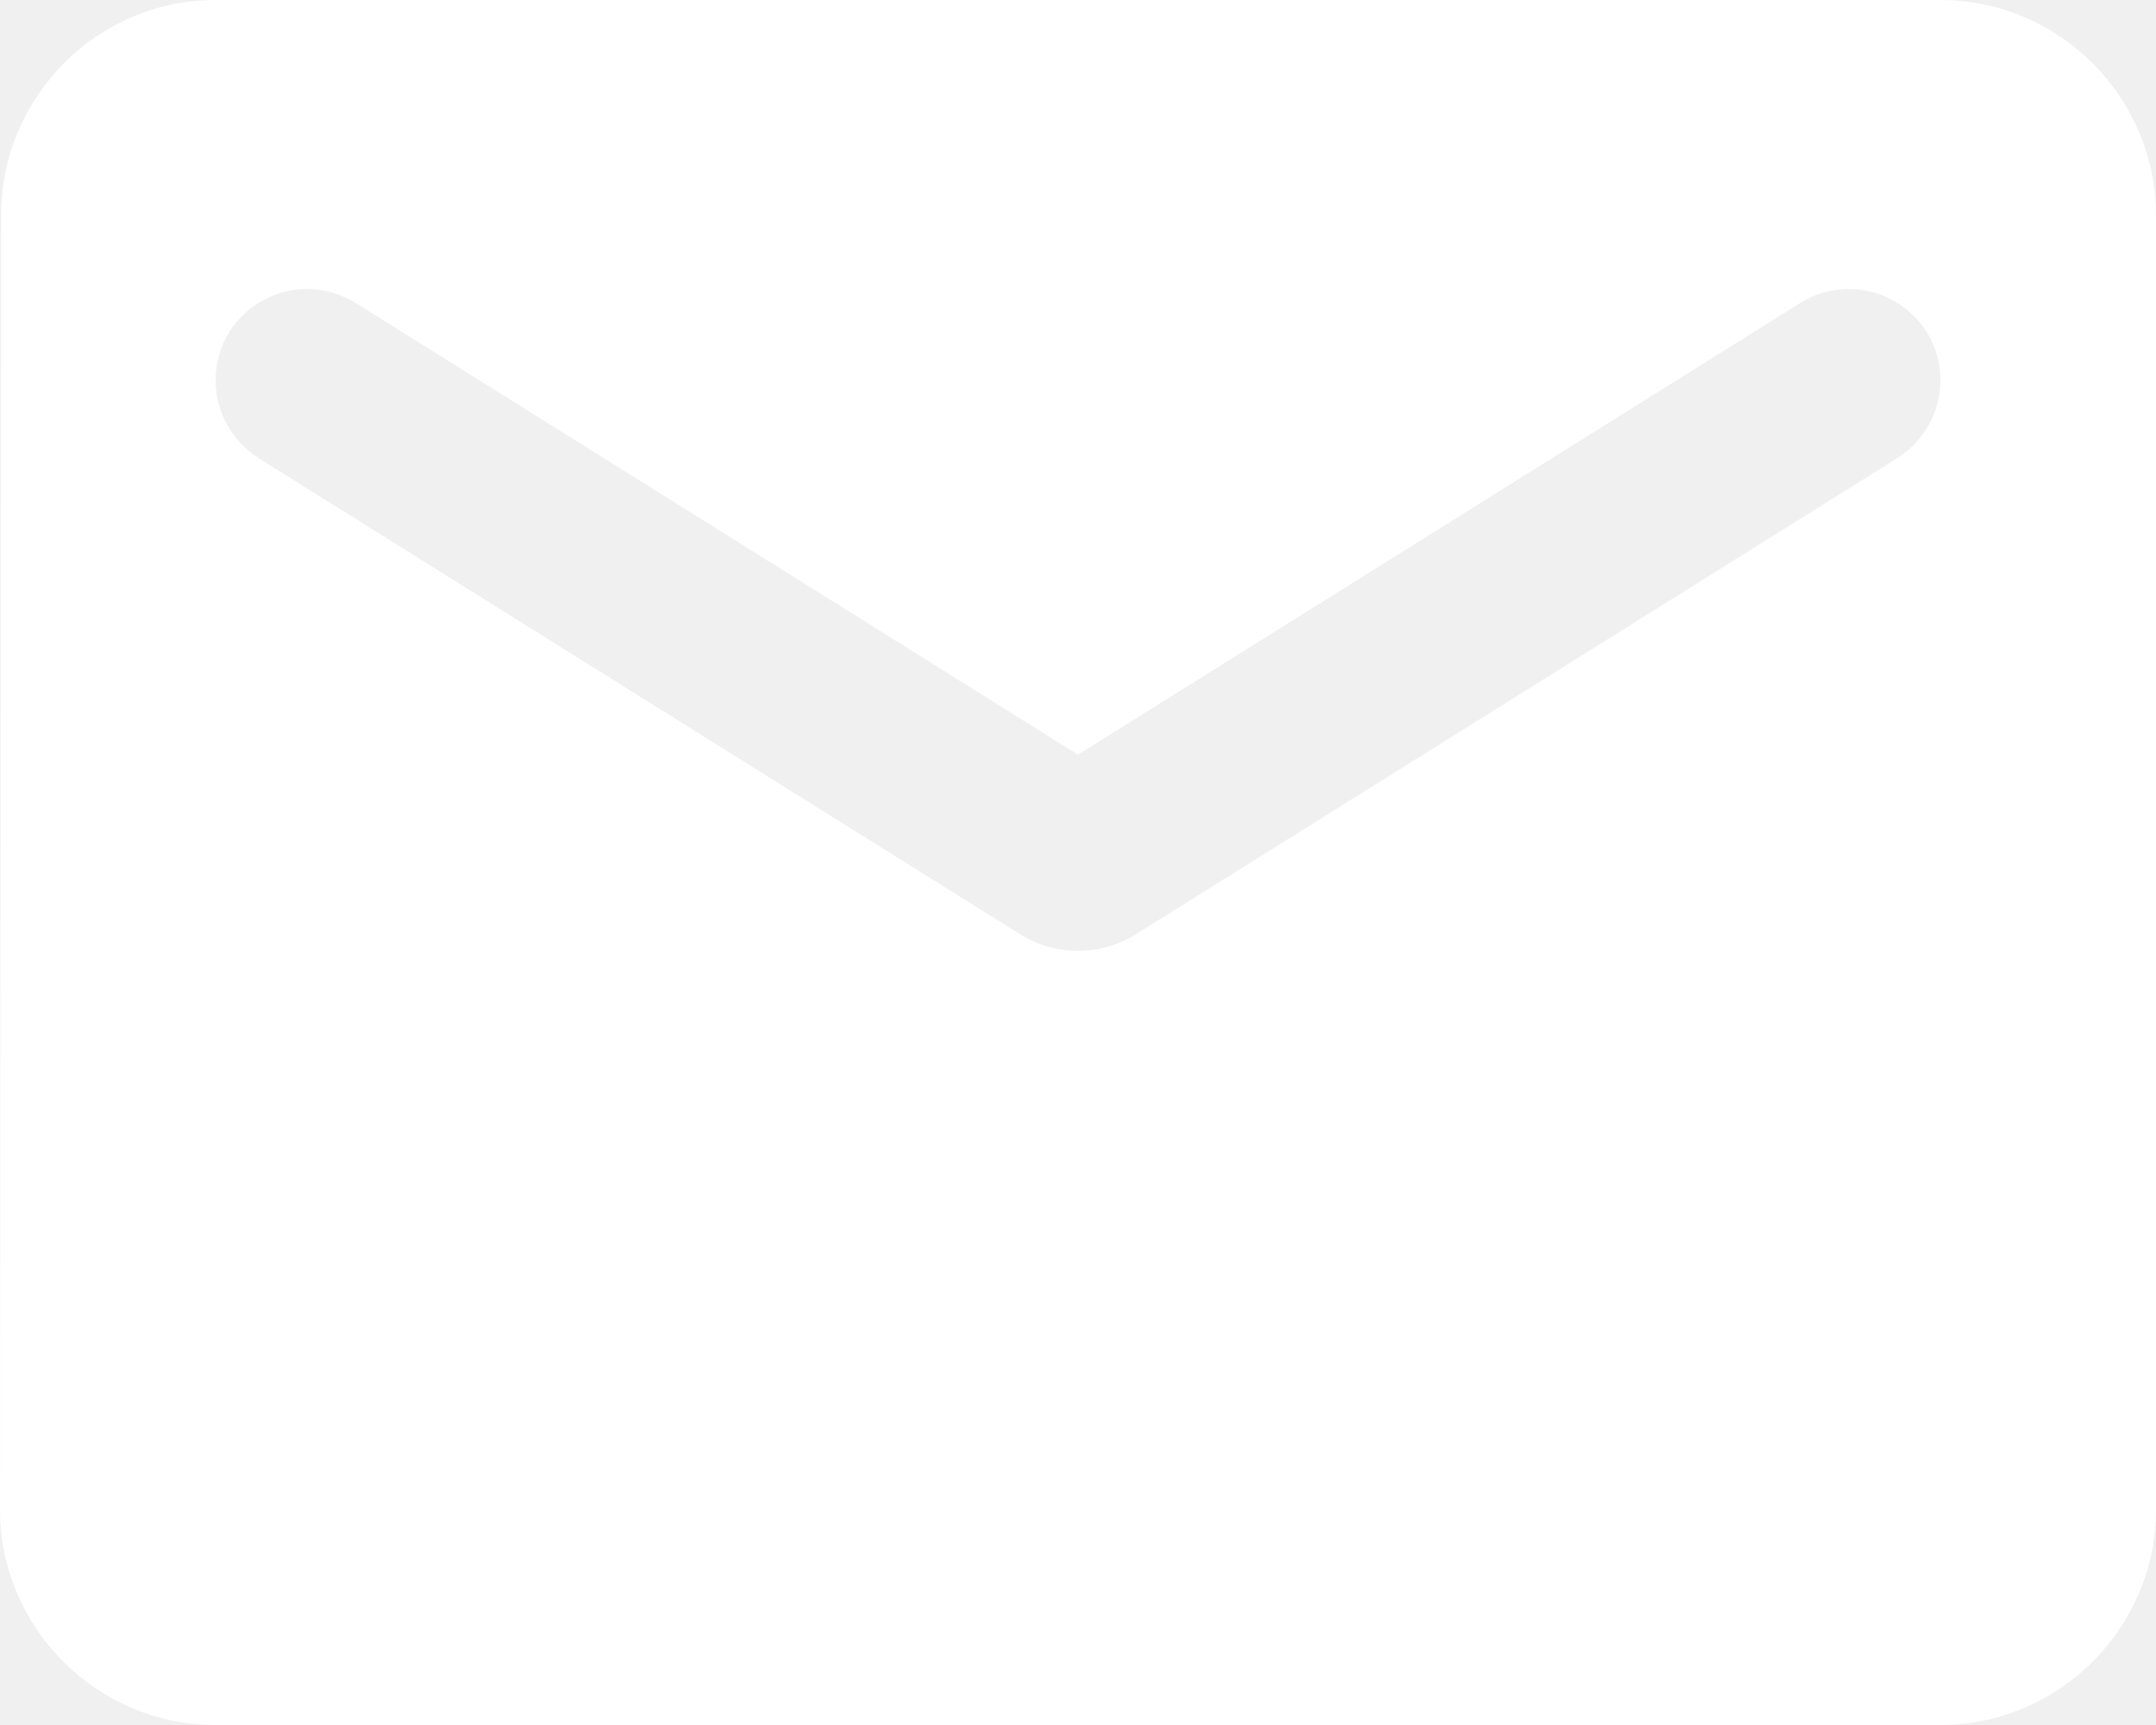
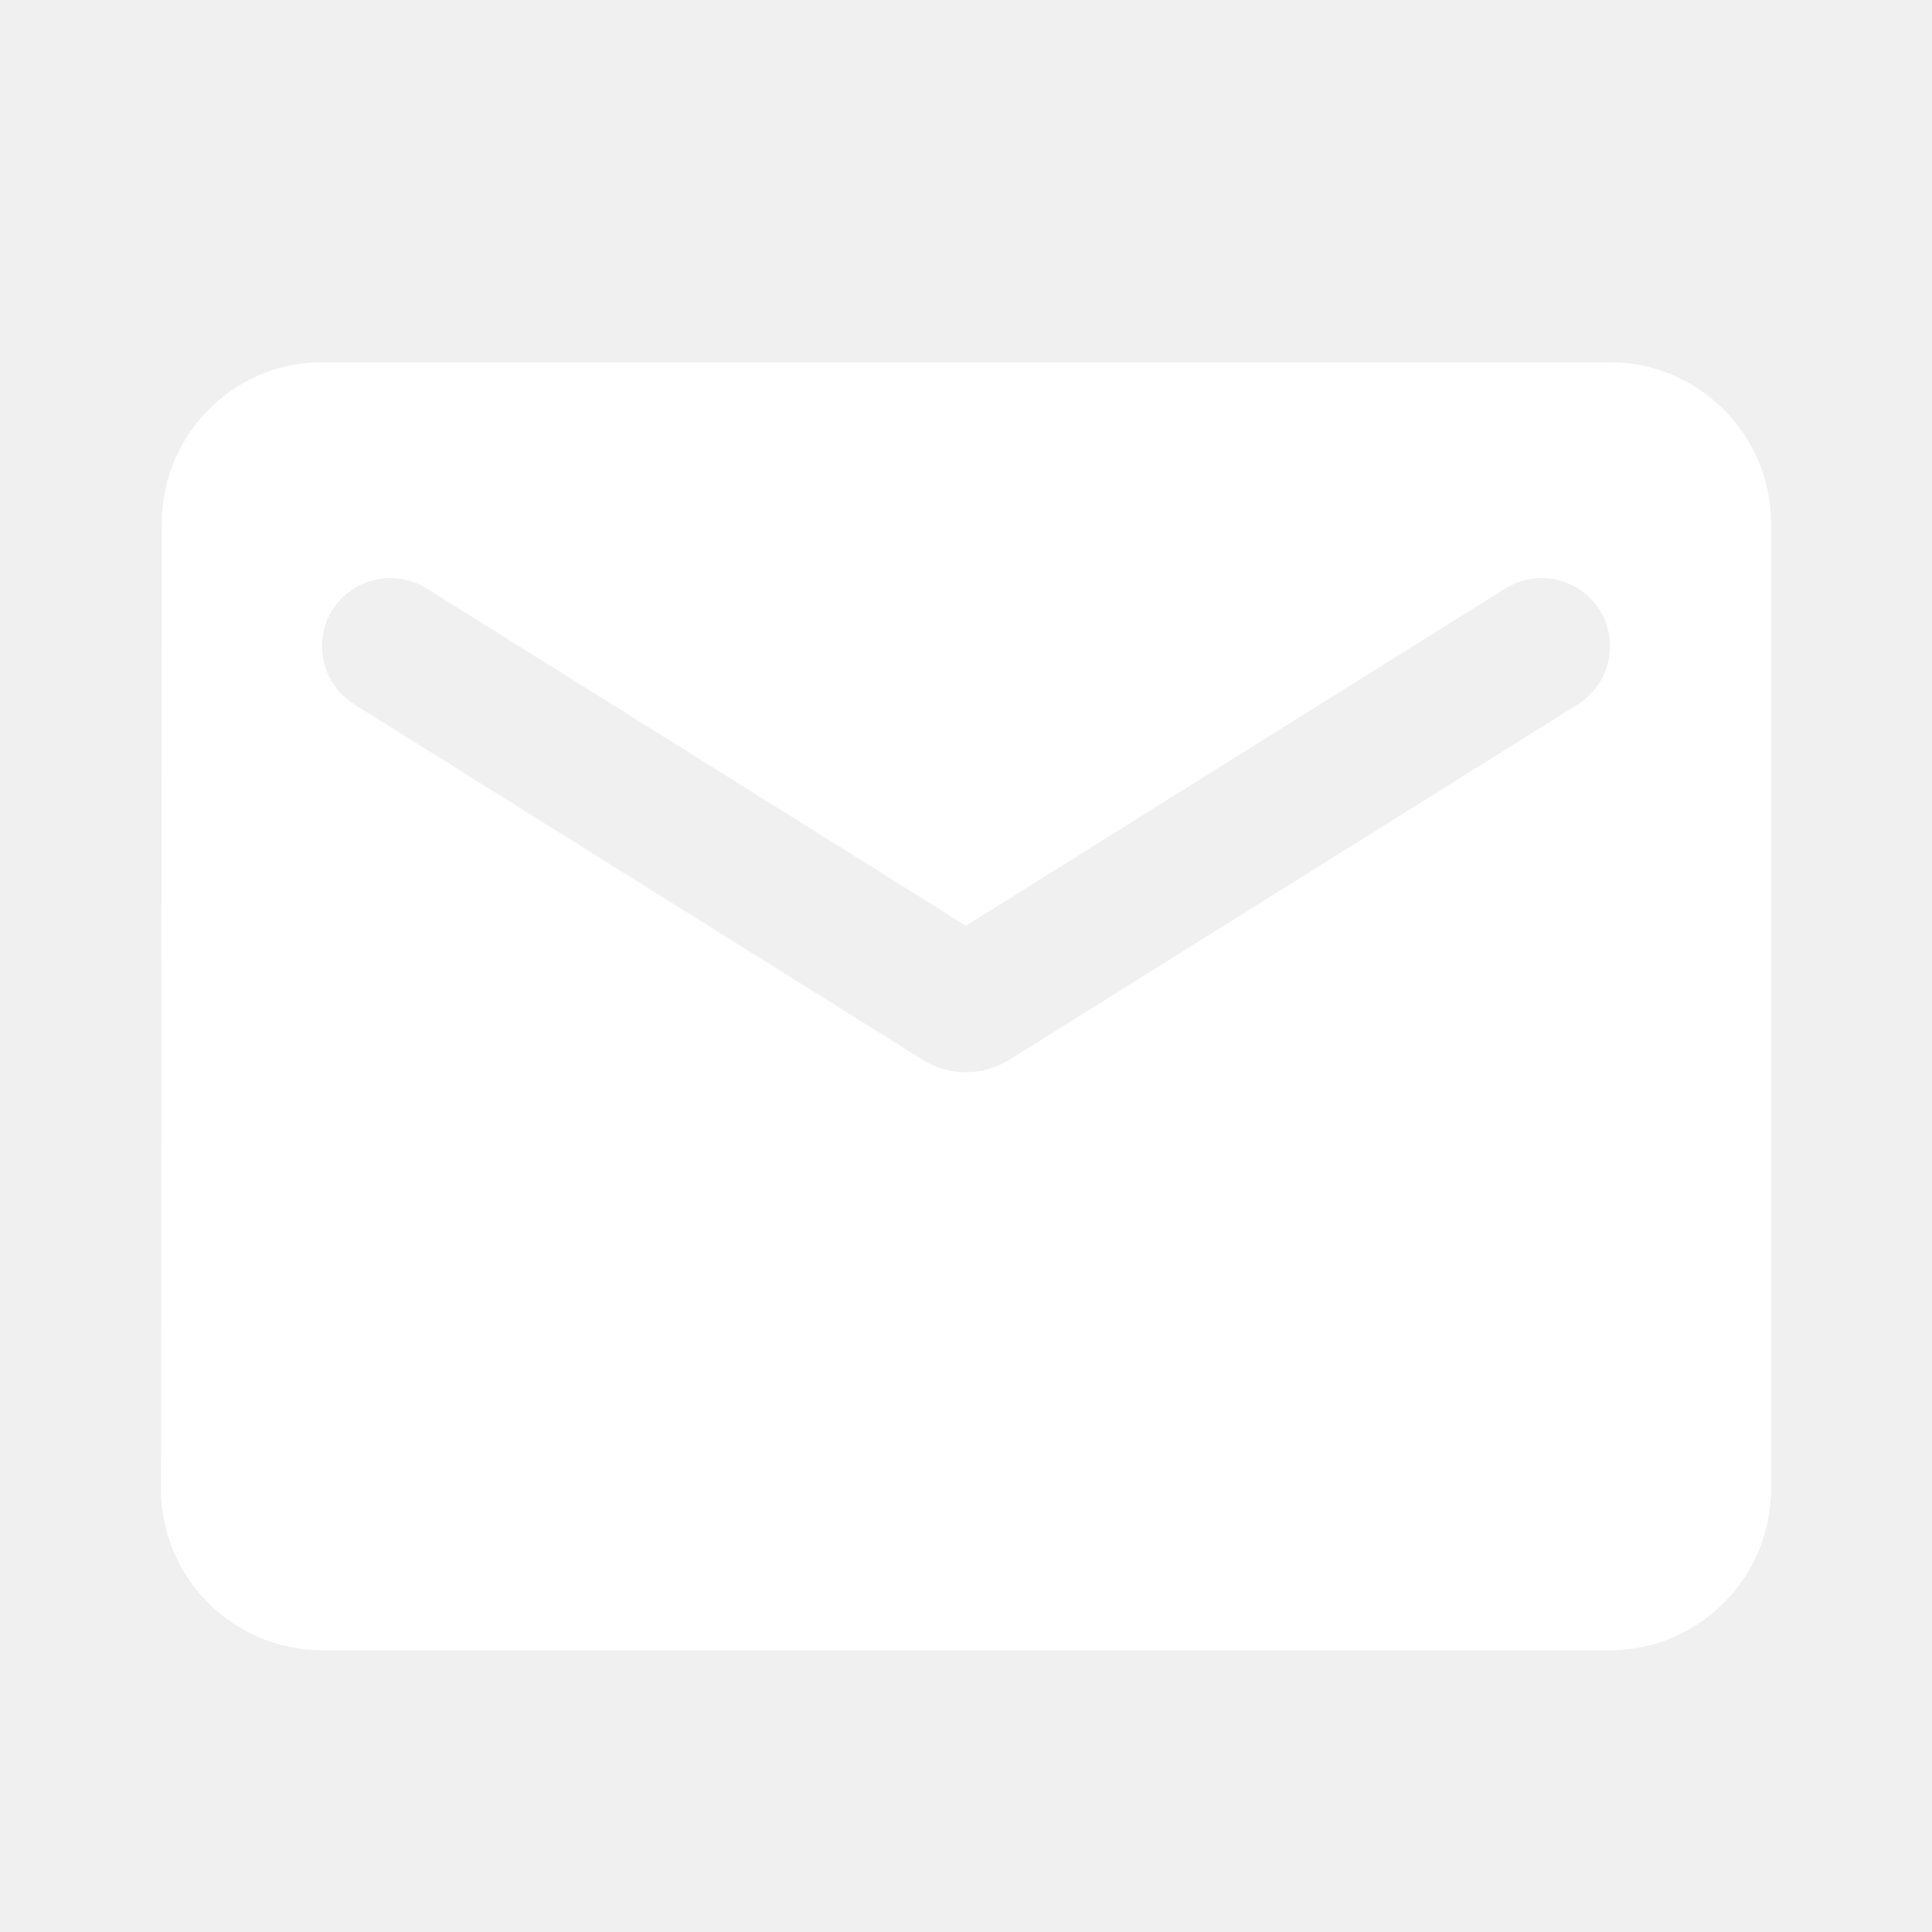
- <svg xmlns="http://www.w3.org/2000/svg" width="40" height="32" viewBox="0 0 40 32" fill="none">
+ <svg xmlns="http://www.w3.org/2000/svg" width="48" height="48" viewBox="-4 -1 48 32" fill="none">
  <path d="M36 0H4C1.8 0 0.02 1.8 0.02 4L0 28C0 30.2 1.8 32 4 32H36C38.2 32 40 30.2 40 28V4C40 1.8 38.2 0 36 0ZM35.2 8.5L21.06 17.34C20.42 17.74 19.58 17.74 18.94 17.34L4.8 8.5C4.3 8.18 4 7.64 4 7.06C4 5.72 5.46 4.92 6.6 5.62L20 14L33.4 5.62C34.54 4.92 36 5.72 36 7.06C36 7.64 35.7 8.18 35.2 8.5Z" fill="white" />
</svg>
